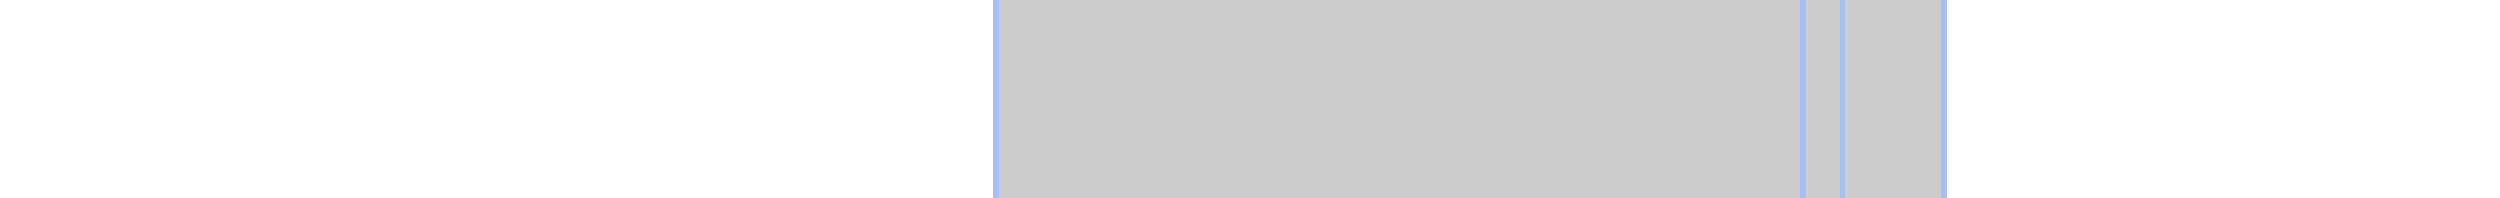
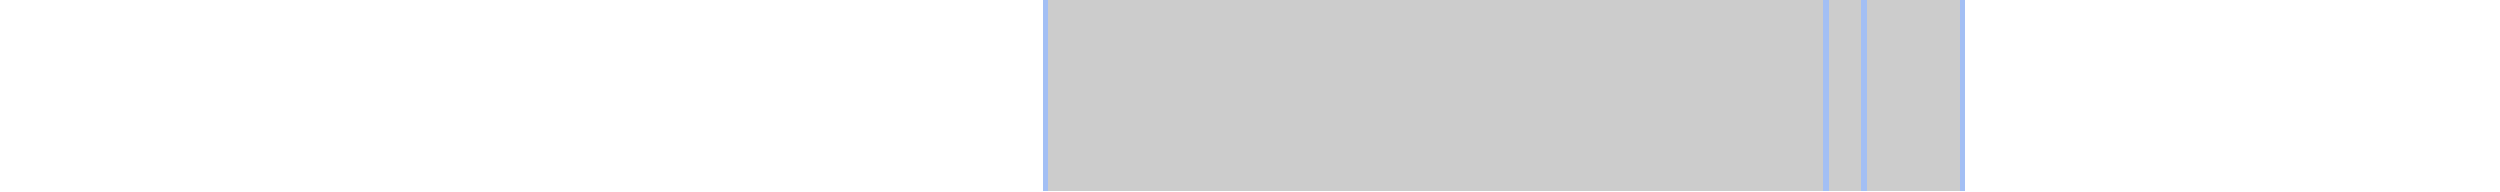
- <svg xmlns="http://www.w3.org/2000/svg" viewBox="0 0 443 35" shape-rendering="crispEdges">
-   <rect y="0" x="176" width="169" height="35" fill="#cccccc" />
-   <rect y="0" x="176" width="1" height="35" fill="#eecccc" />
-   <rect y="0" x="319" width="1" height="35" fill="#eecccc" />
-   <rect y="0" x="326" width="1" height="35" fill="#eecccc" />
-   <rect y="0" x="344" width="1" height="35" fill="#eecccc" />
-   <rect y="0" x="176" width="1" height="35" fill="#a3bff4" />
-   <rect y="0" x="319" width="1" height="35" fill="#a3bff4" />
-   <rect y="0" x="326" width="1" height="35" fill="#a3bff4" />
-   <rect y="0" x="344" width="1" height="35" fill="#a3bff4" />
+ <svg xmlns="http://www.w3.org/2000/svg" viewBox="0 0 458 35" shape-rendering="crispEdges">
+   <rect y="0" x="191" width="169" height="35" fill="#cccccc" />
+   <rect y="0" x="191" width="1" height="35" fill="#eecccc" />
+   <rect y="0" x="334" width="1" height="35" fill="#eecccc" />
+   <rect y="0" x="341" width="1" height="35" fill="#eecccc" />
+   <rect y="0" x="359" width="1" height="35" fill="#eecccc" />
+   <rect y="0" x="191" width="1" height="35" fill="#a3bff4" />
+   <rect y="0" x="334" width="1" height="35" fill="#a3bff4" />
+   <rect y="0" x="341" width="1" height="35" fill="#a3bff4" />
+   <rect y="0" x="359" width="1" height="35" fill="#a3bff4" />
</svg>
